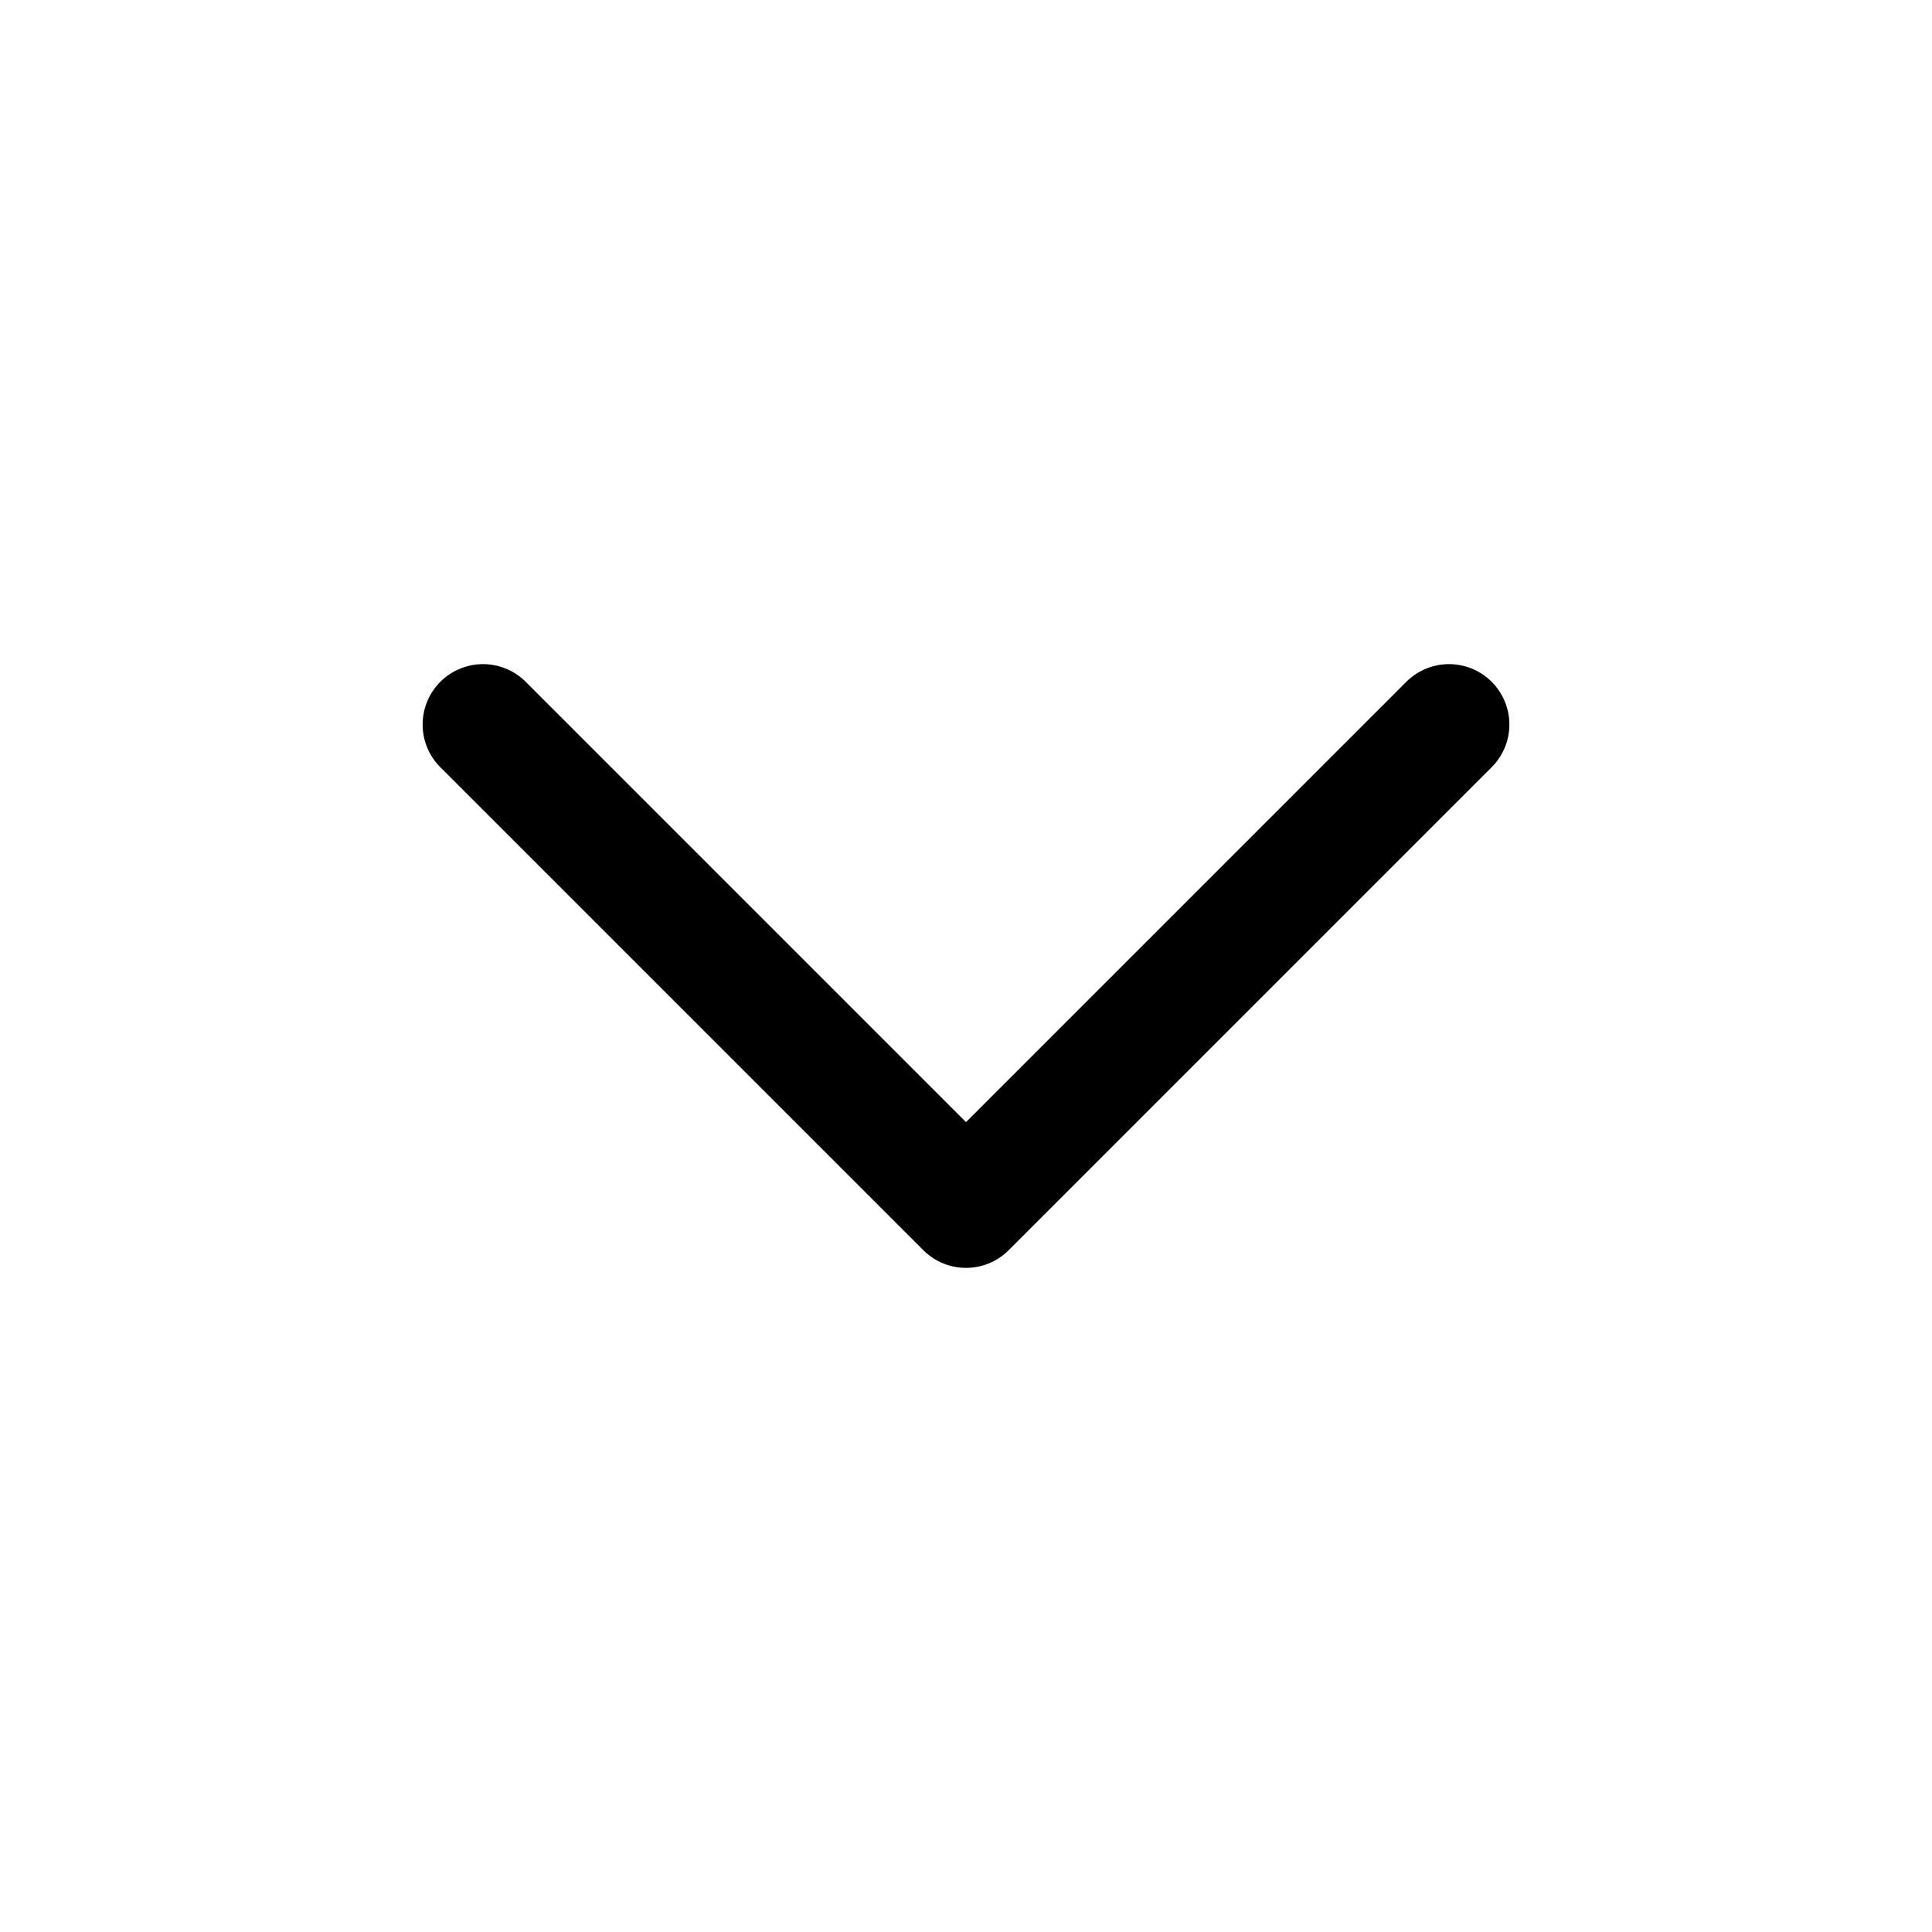
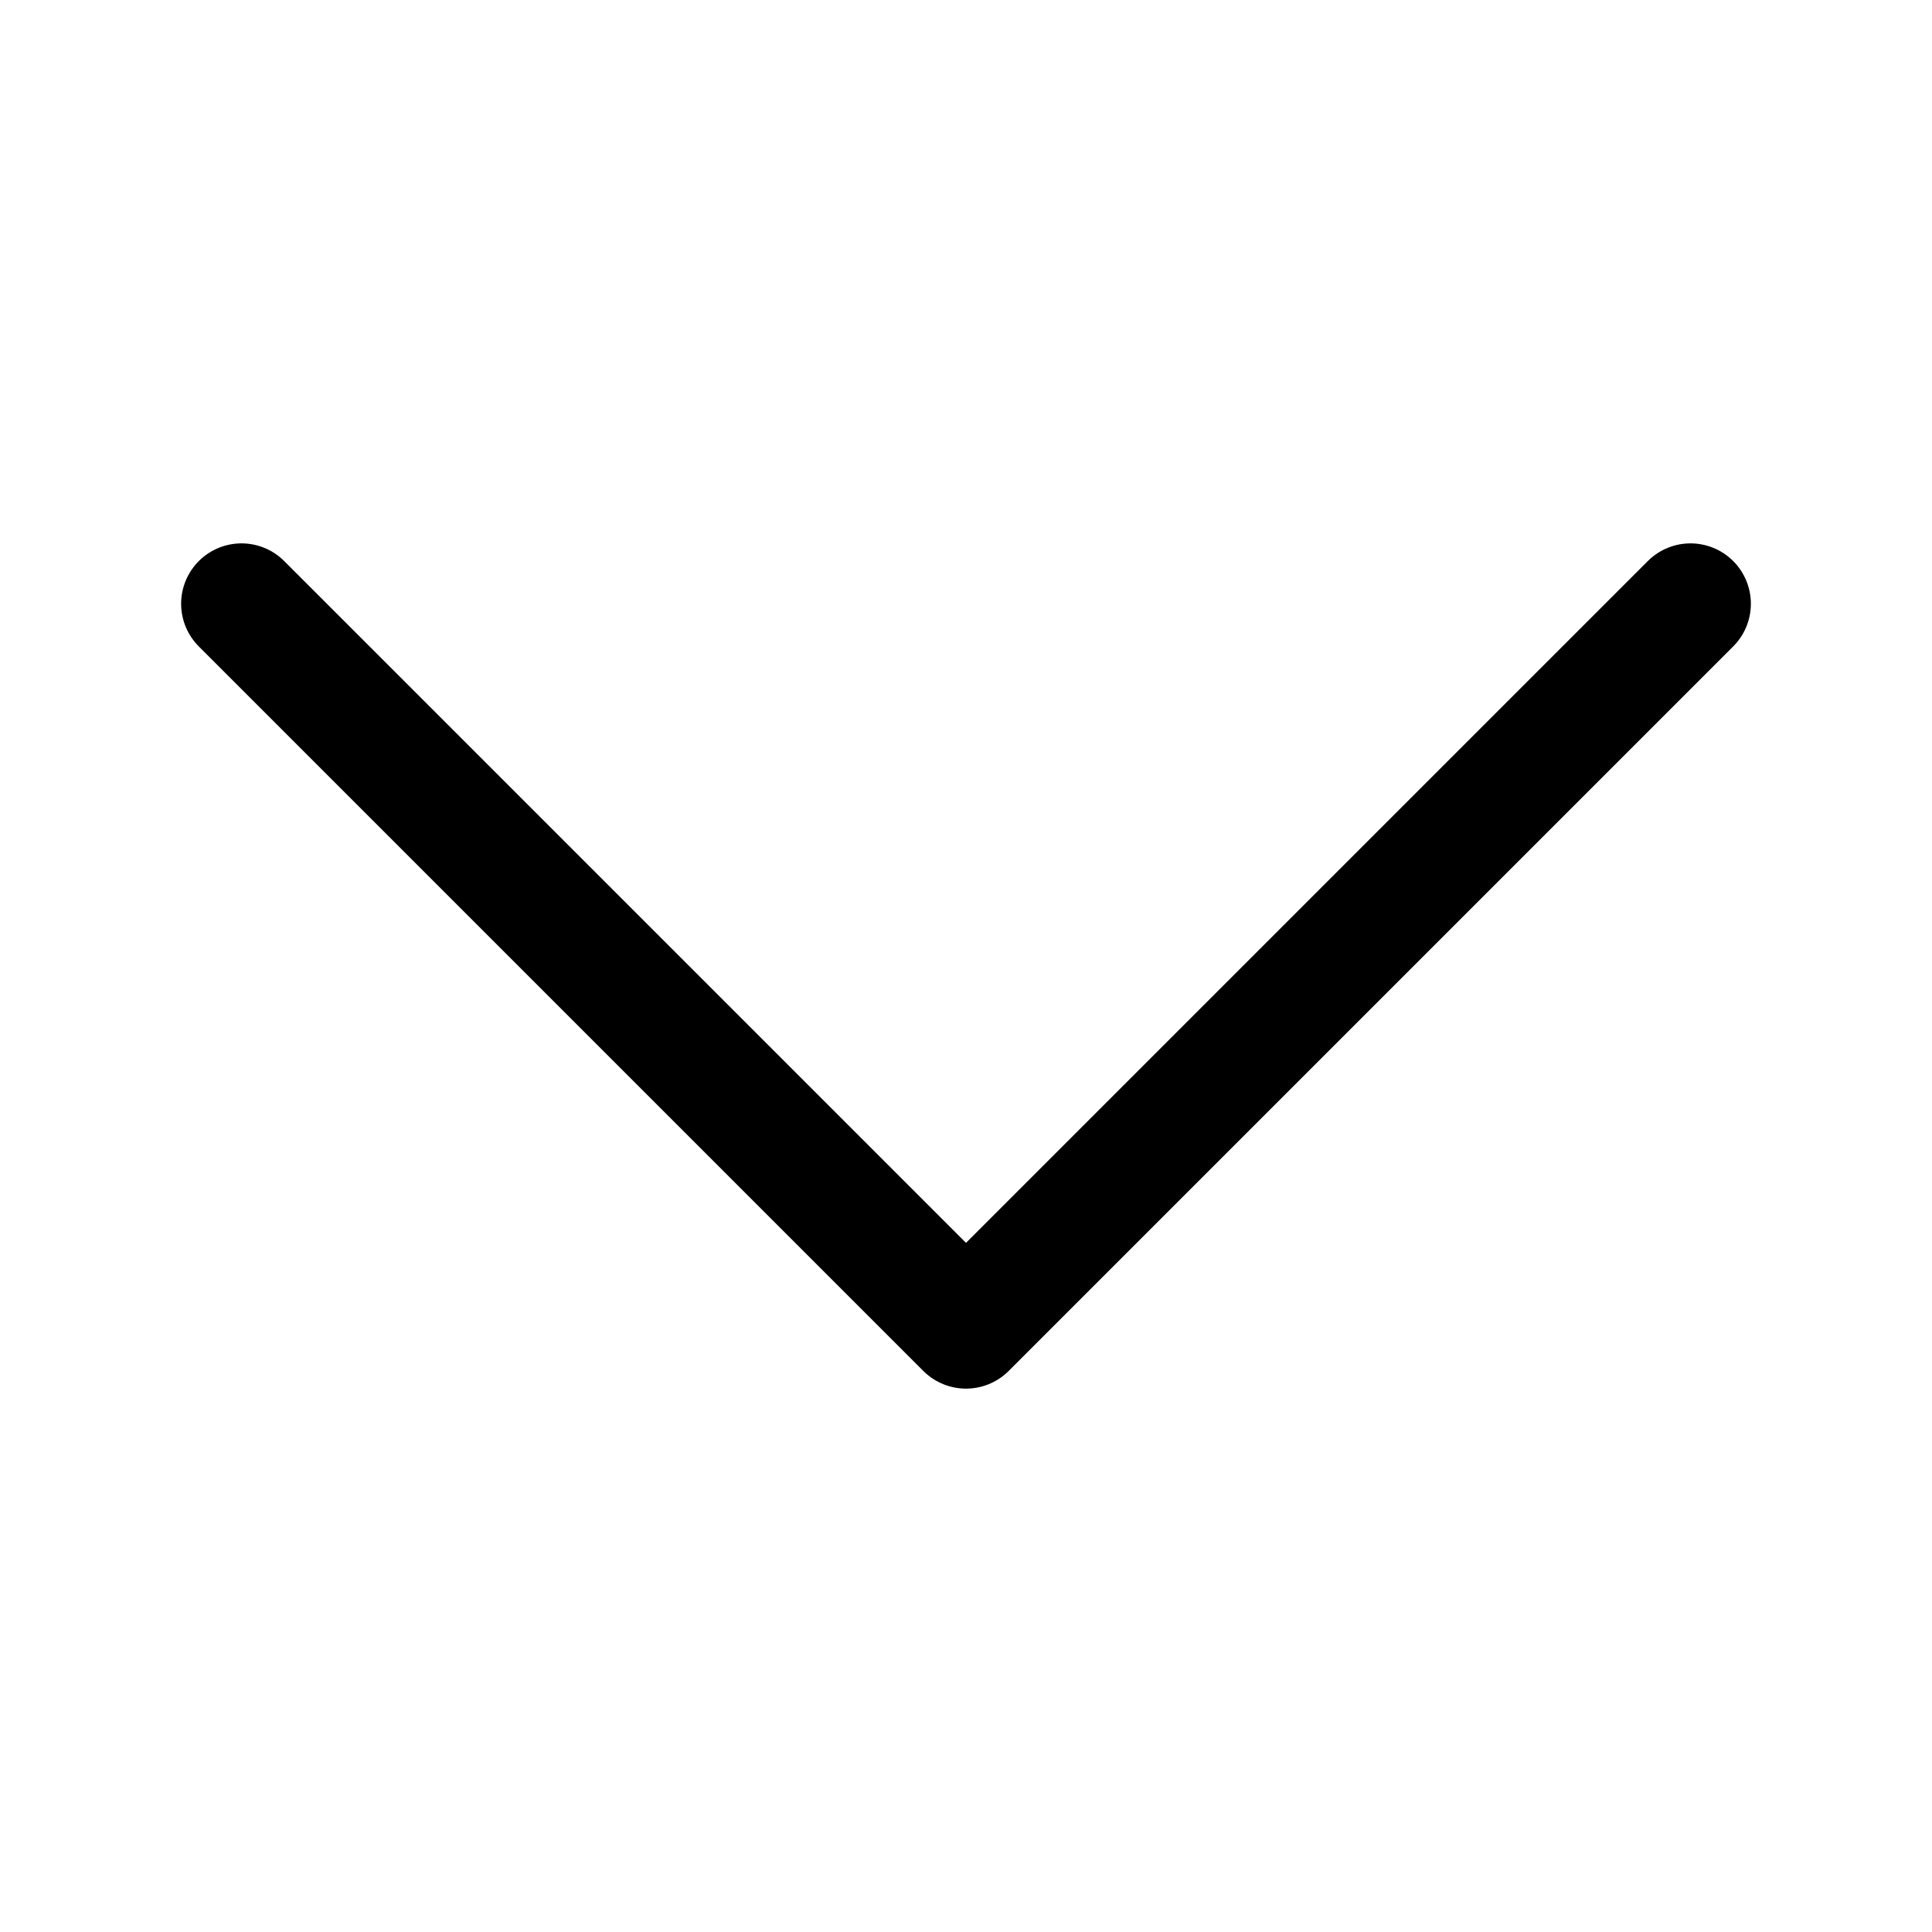
<svg xmlns="http://www.w3.org/2000/svg" width="24" height="24" viewBox="0 0 24 24" fill="none">
-   <path d="M6 9L12 15L18 9" stroke="currentColor" stroke-width="1.5" stroke-linecap="round" stroke-linejoin="round" />
+   <path d="M3 7.5 L12 16.5 L21 7.5" stroke="currentColor" stroke-width="1.5" stroke-linecap="round" stroke-linejoin="round" />
</svg>
